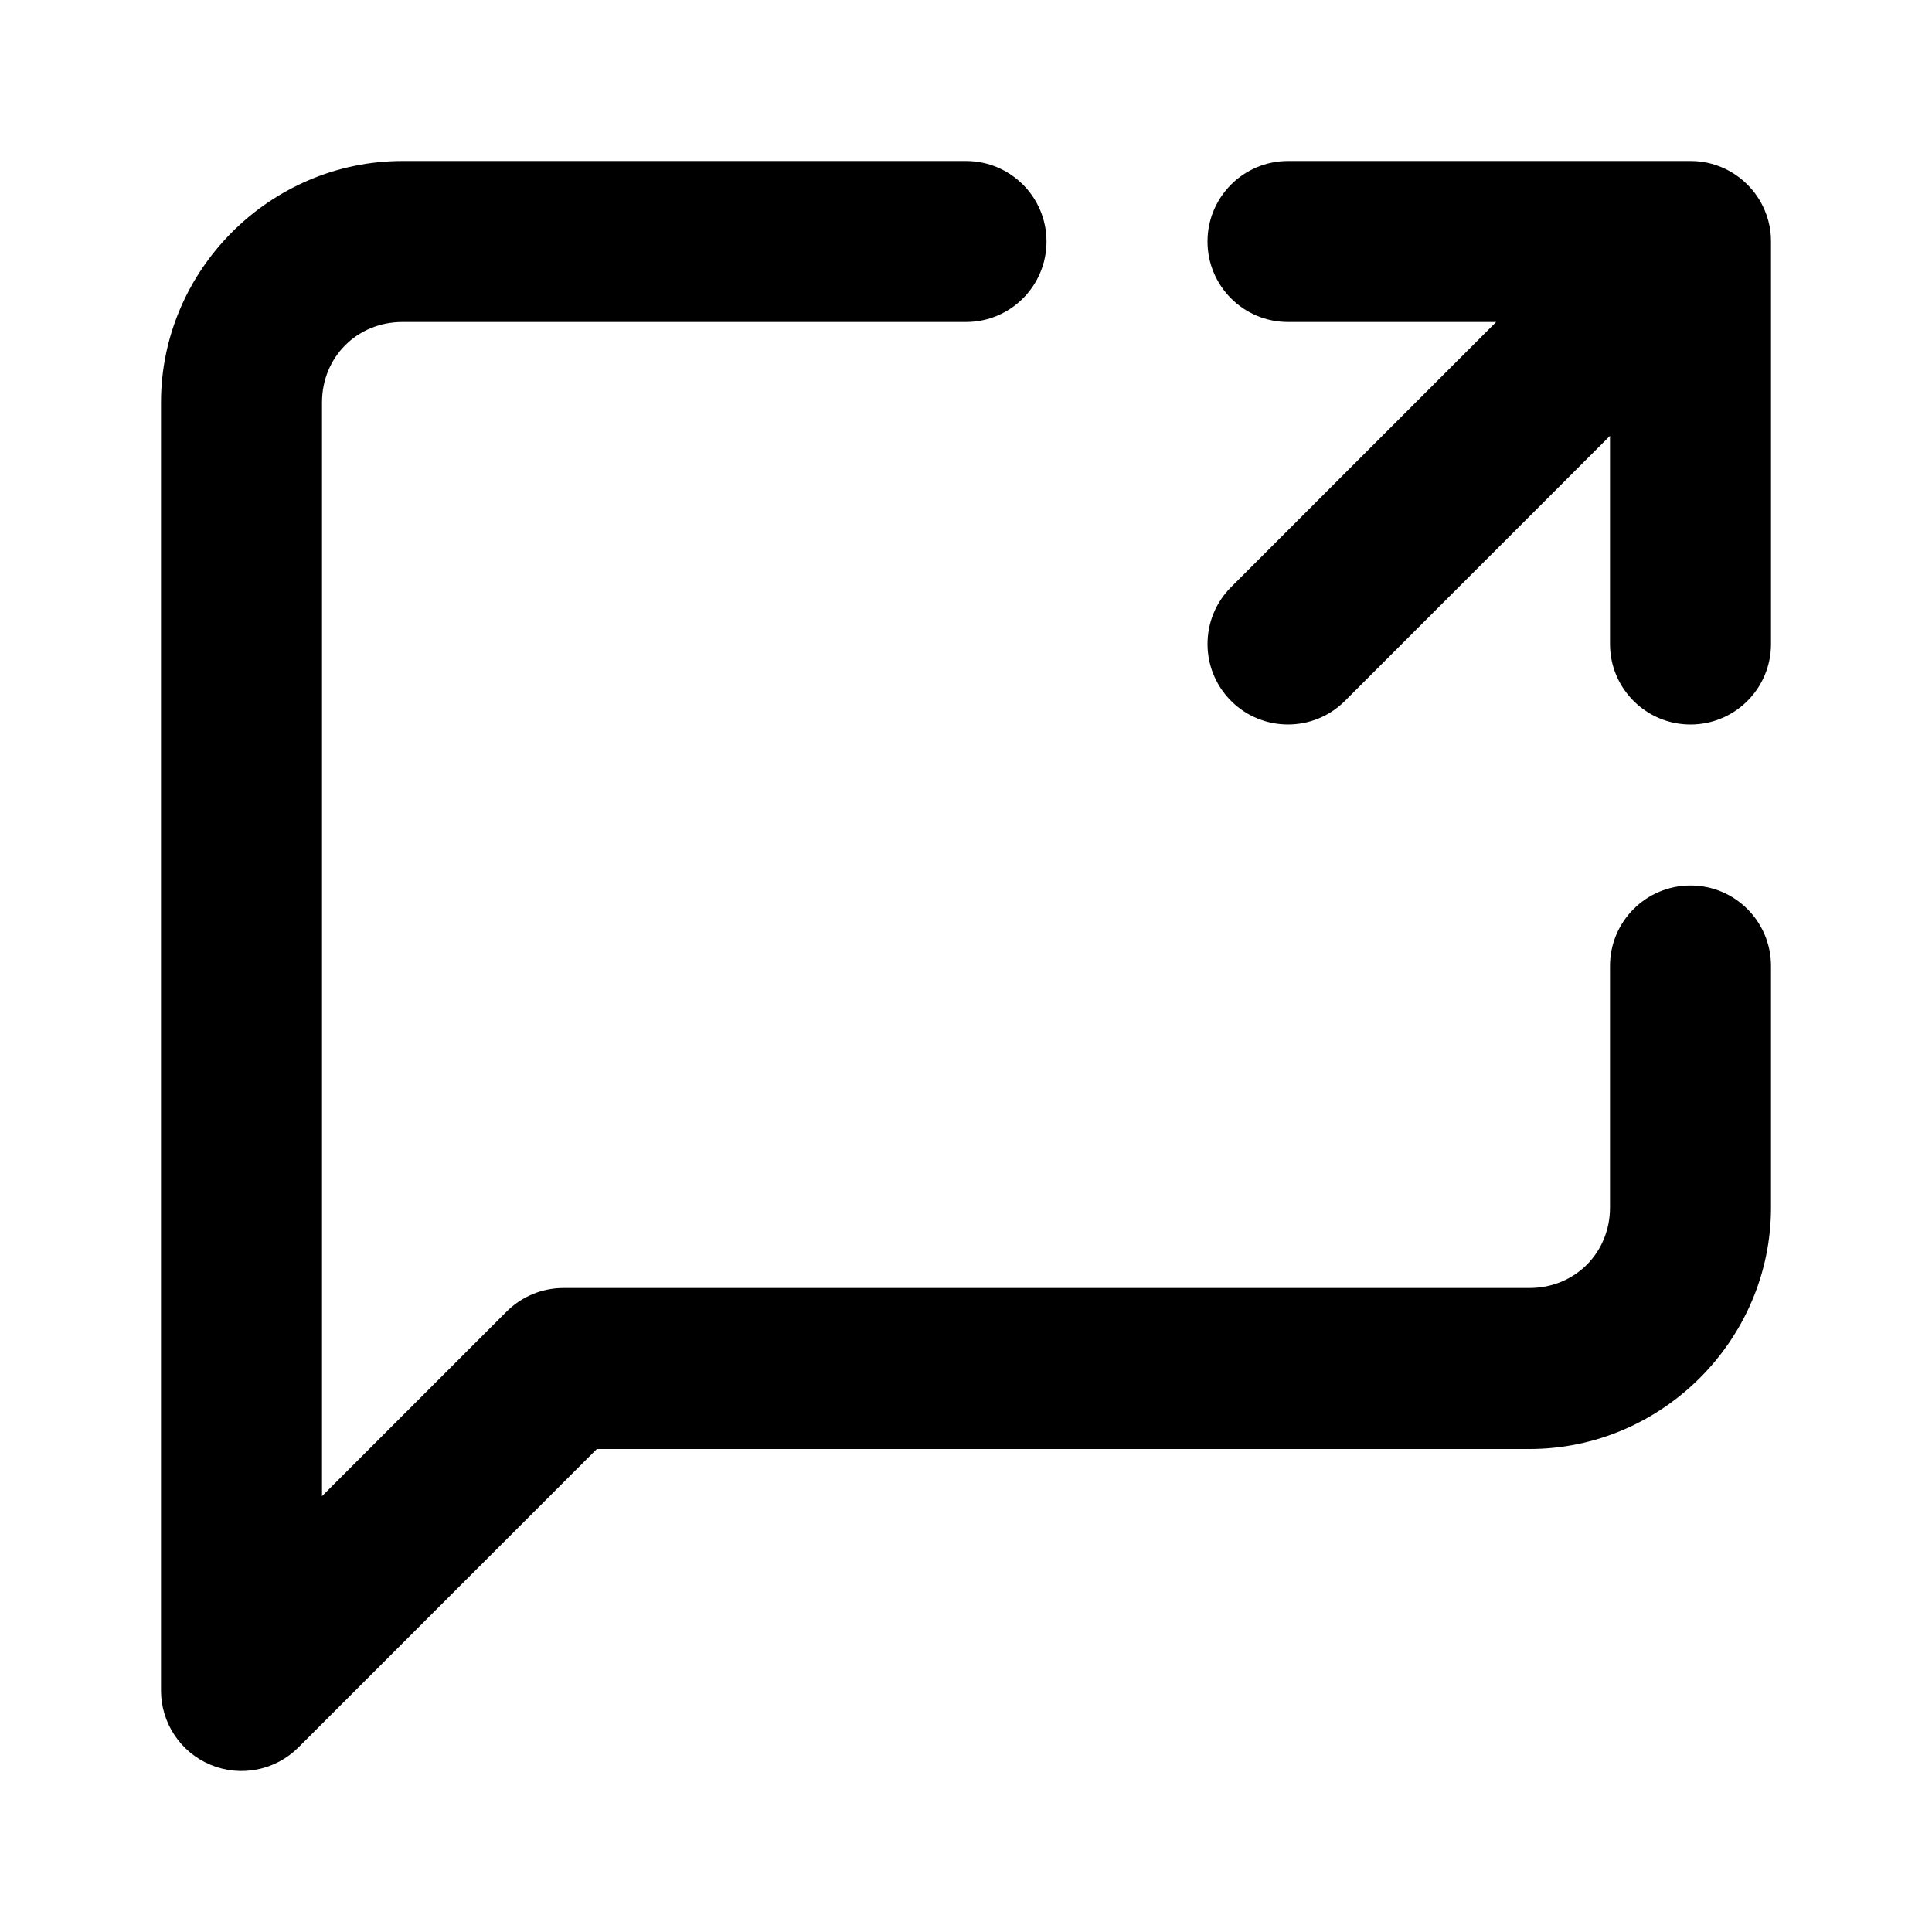
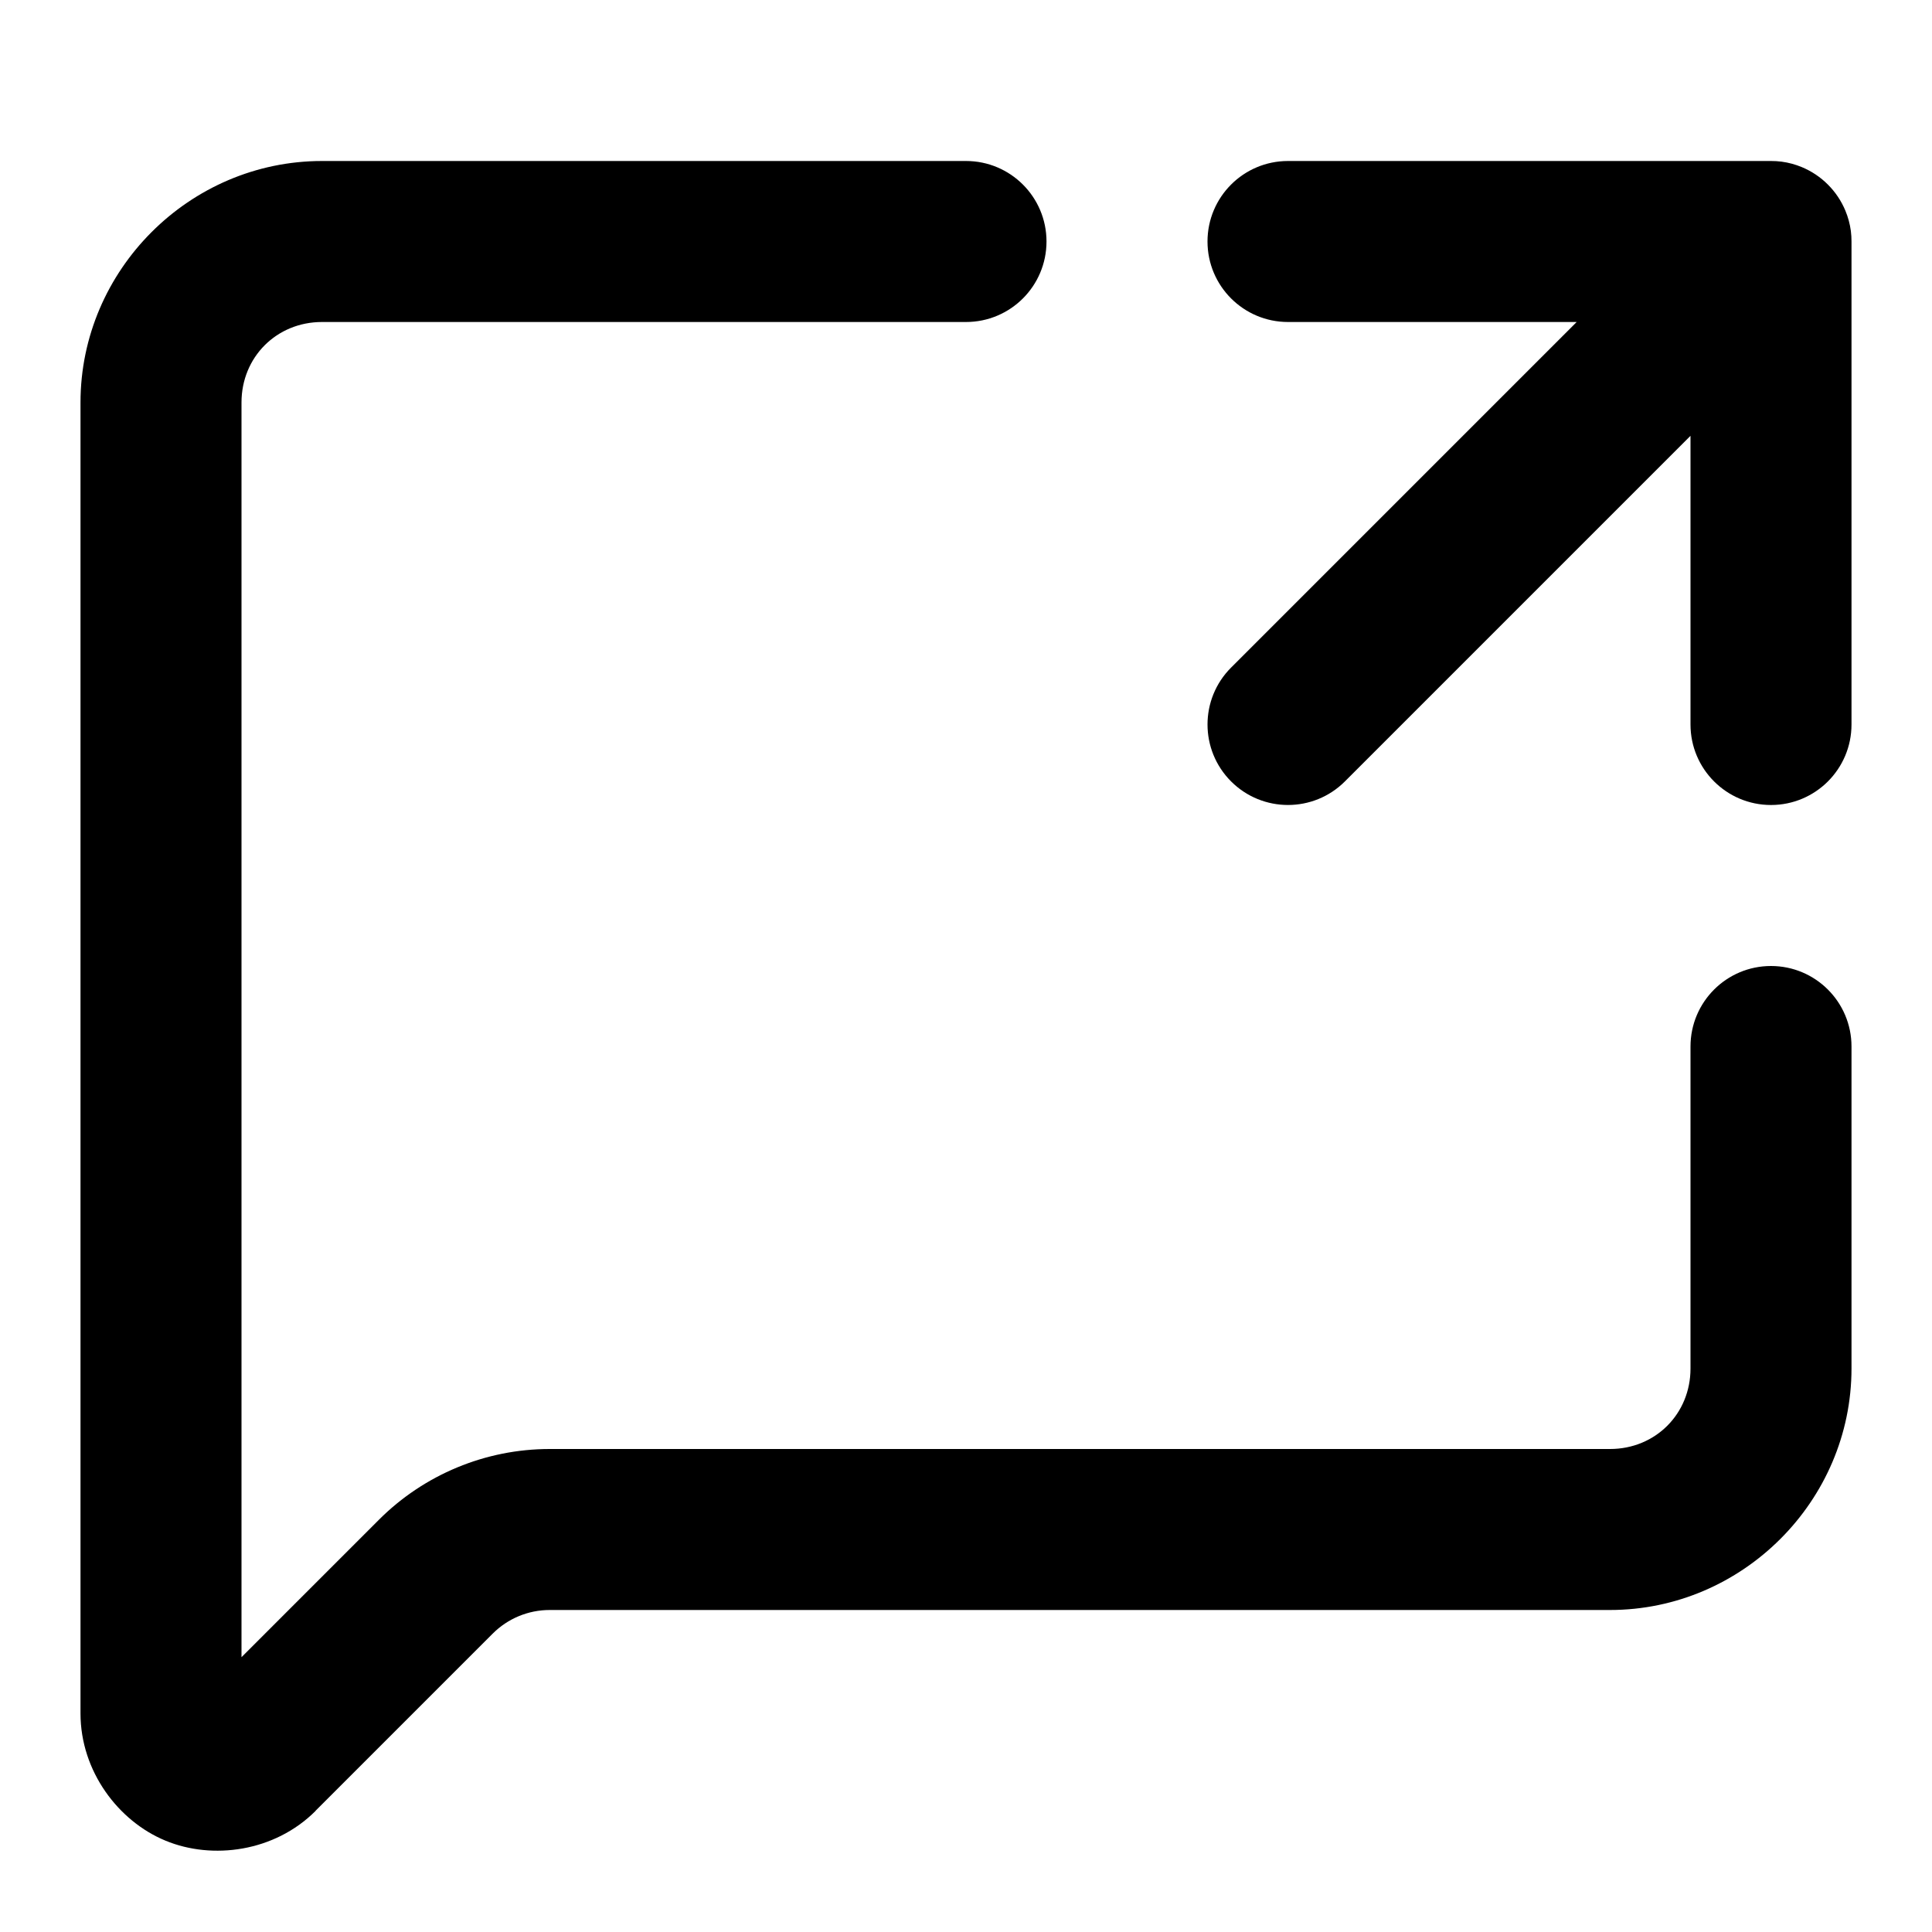
<svg xmlns="http://www.w3.org/2000/svg" width="24" height="24" viewBox="0 0 24 24" fill="currentColor" tags="comment,chat,conversation,dialog,feedback,speech bubble,network,forward" categories="social">
-   <path d="M 5 2 C 3.355 2 2 3.355 2 5 L 2 21 A 1 1 0 0 0 3.707 21.707 L 7.414 18 L 19 18 C 20.645 18 22 16.645 22 15 L 22 12 A 1 1 0 0 0 21 11 A 1 1 0 0 0 20 12 L 20 15 C 20 15.564 19.564 16 19 16 L 7 16 A 1 1 0 0 0 6.293 16.293 L 4 18.586 L 4 5 C 4 4.436 4.436 4 5 4 L 12 4 A 1 1 0 0 0 13 3 A 1 1 0 0 0 12 2 L 5 2 z M 16 2 A 1 1 0 0 0 15 3 A 1 1 0 0 0 16 4 L 18.586 4 L 15.293 7.293 A 1 1 0 0 0 15.293 8.707 A 1 1 0 0 0 16.707 8.707 L 20 5.414 L 20 8 A 1 1 0 0 0 21 9 A 1 1 0 0 0 22 8 L 22 3 A 1 1 0 0 0 21.992 2.869 A 1 1 0 0 0 21.924 2.617 A 1 1 0 0 0 21.707 2.293 A 1 1 0 0 0 21.383 2.076 A 1 1 0 0 0 21.131 2.008 A 1 1 0 0 0 21 2 L 16 2 z " />
+   <path d="M 4 2 C 2.355 2 1 3.355 1 5 L 1 21.285 C 1 22.004 1.471 22.624 2.055 22.865 C 2.638 23.107 3.411 23.005 3.92 22.496 A 1 1 0 0 0 3.92 22.494 L 6.121 20.293 C 6.309 20.105 6.563 20 6.828 20 L 20 20 C 21.645 20 23 18.645 23 17 L 23 13 A 1 1 0 0 0 22 12 A 1 1 0 0 0 21 13 L 21 17 C 21 17.564 20.564 18 20 18 L 6.828 18 C 6.033 18 5.269 18.317 4.707 18.879 L 3 20.586 L 3 5 C 3 4.436 3.436 4 4 4 L 12 4 A 1 1 0 0 0 13 3 A 1 1 0 0 0 12 2 L 4 2 z M 16 2 A 1 1 0 0 0 15 3 A 1 1 0 0 0 16 4 L 19.586 4 L 15.293 8.293 A 1 1 0 0 0 15.293 9.707 A 1 1 0 0 0 16.707 9.707 L 21 5.414 L 21 9 A 1 1 0 0 0 22 10 A 1 1 0 0 0 23 9 L 23 3 A 1 1 0 0 0 22.992 2.869 A 1 1 0 0 0 22.924 2.617 A 1 1 0 0 0 22.707 2.293 A 1 1 0 0 0 22.383 2.076 A 1 1 0 0 0 22.131 2.008 A 1 1 0 0 0 22 2 L 16 2 z " />
</svg>
